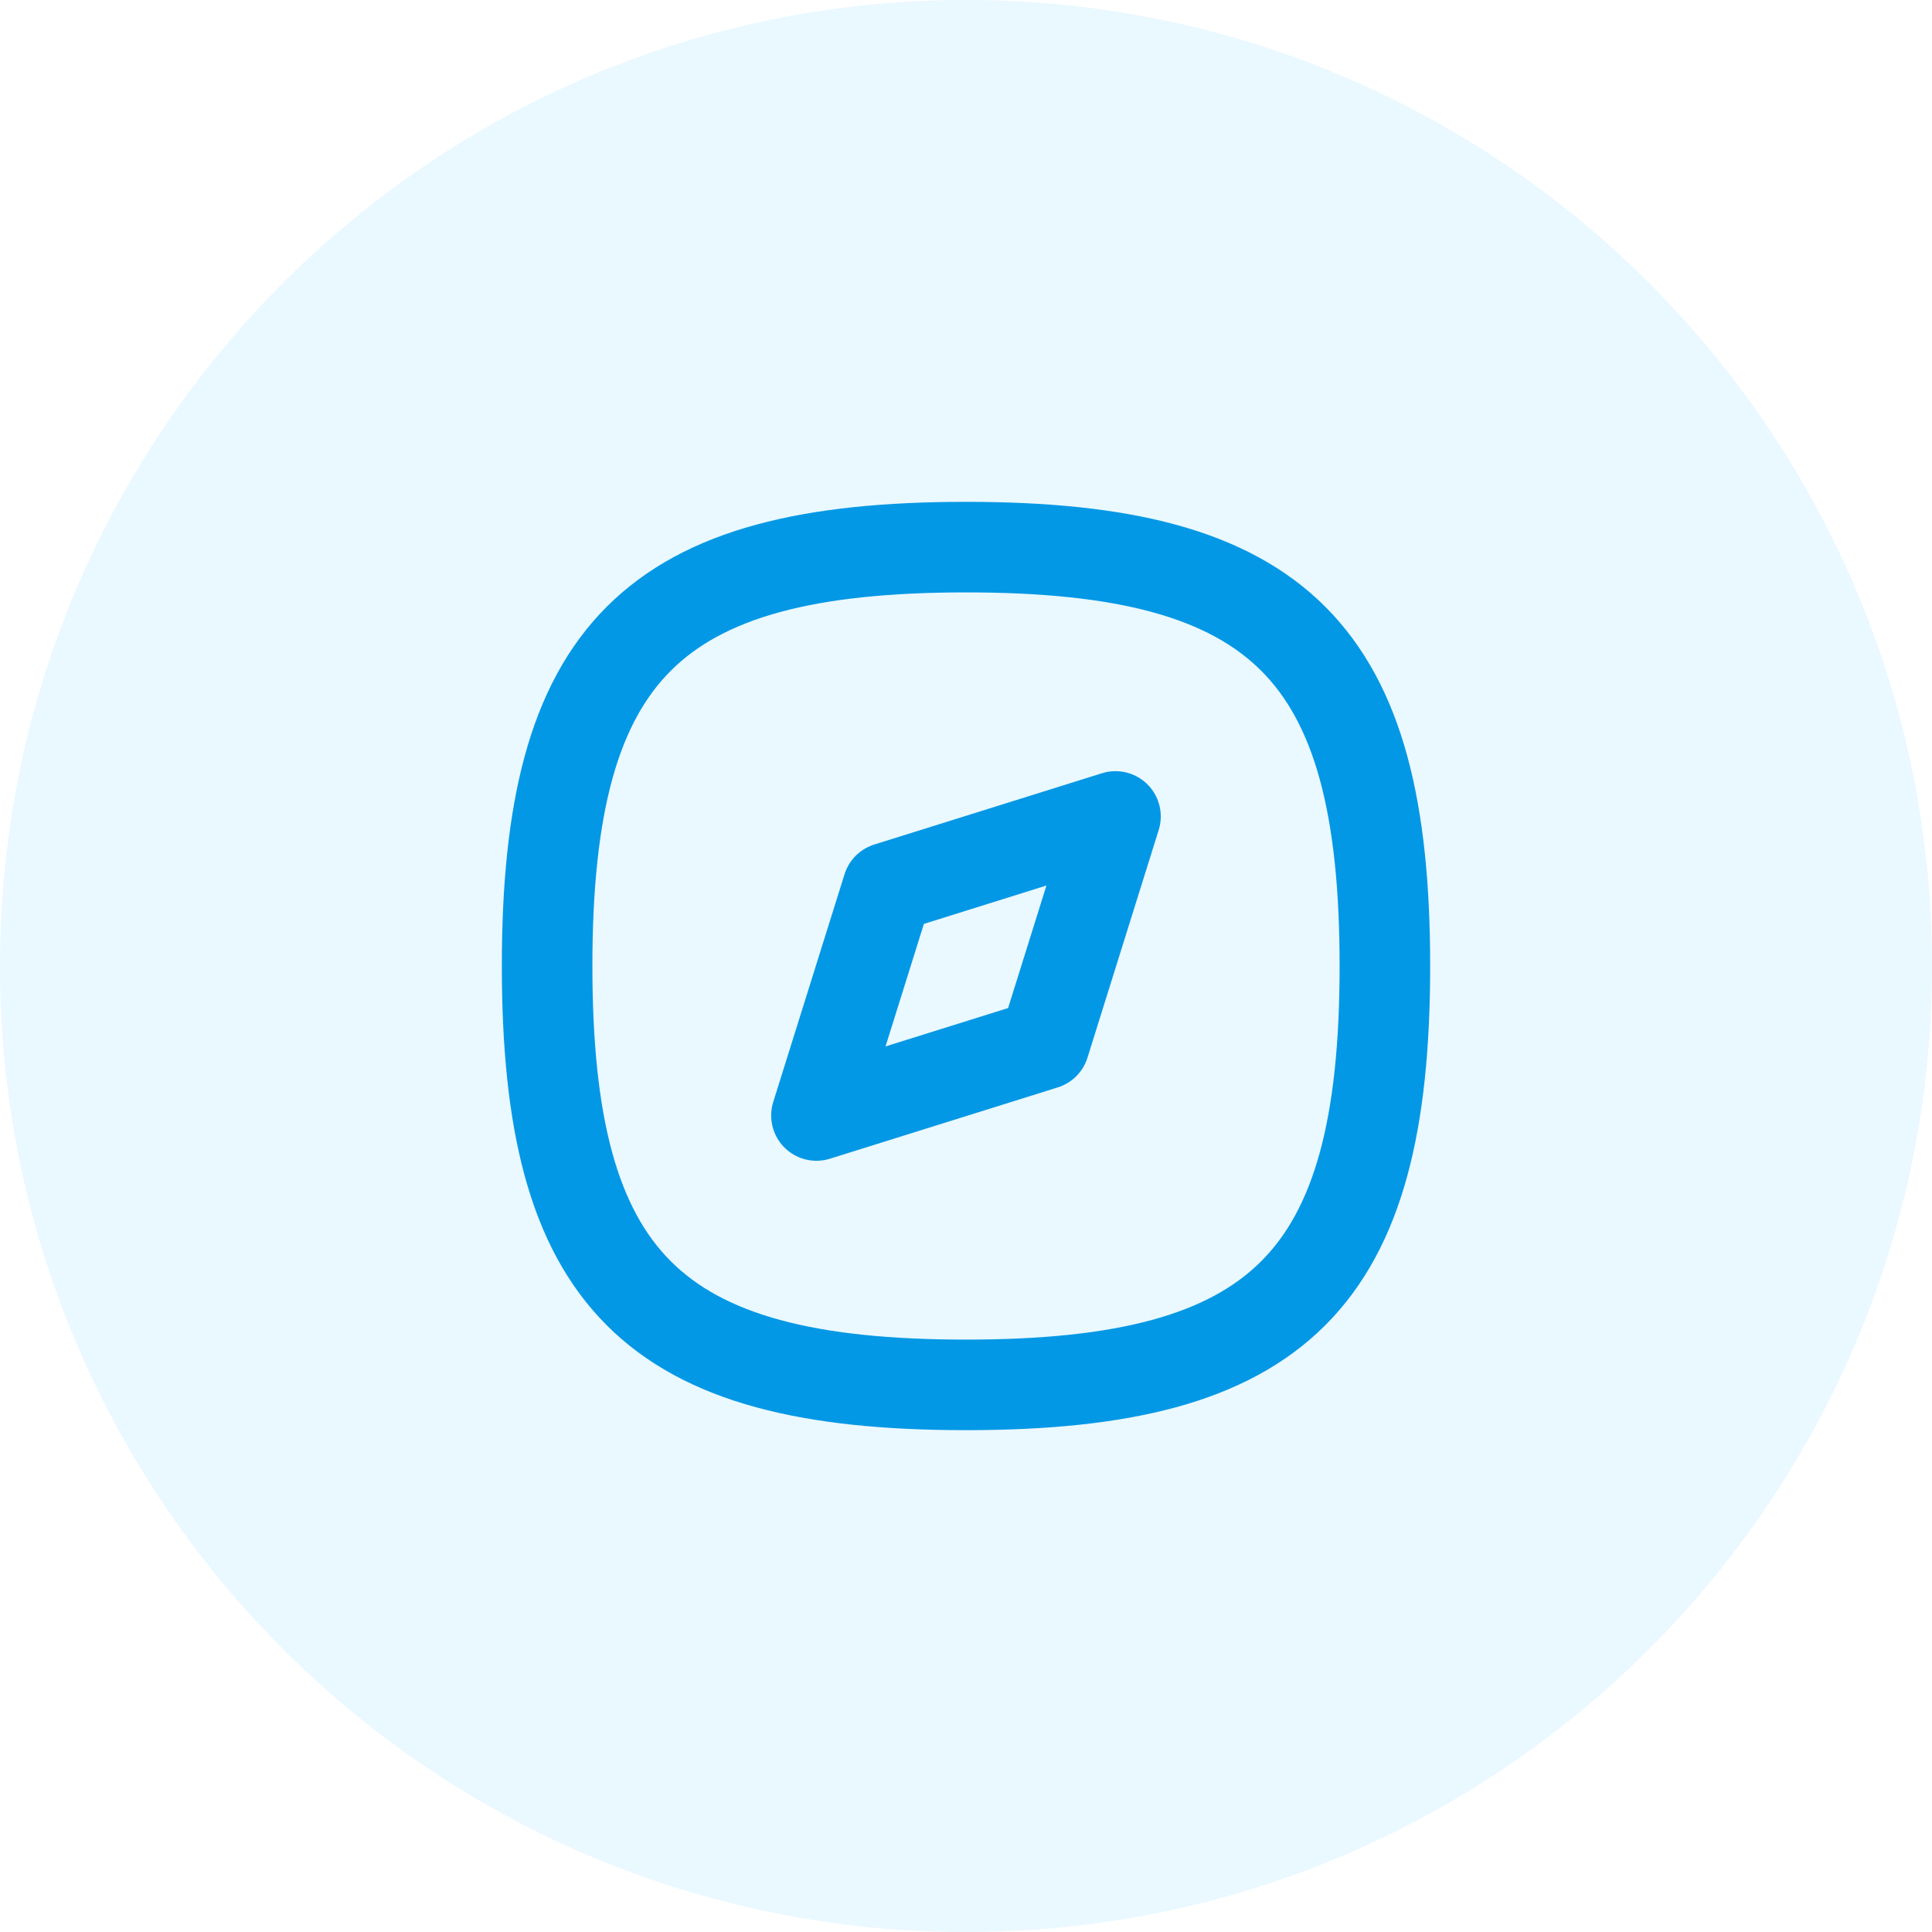
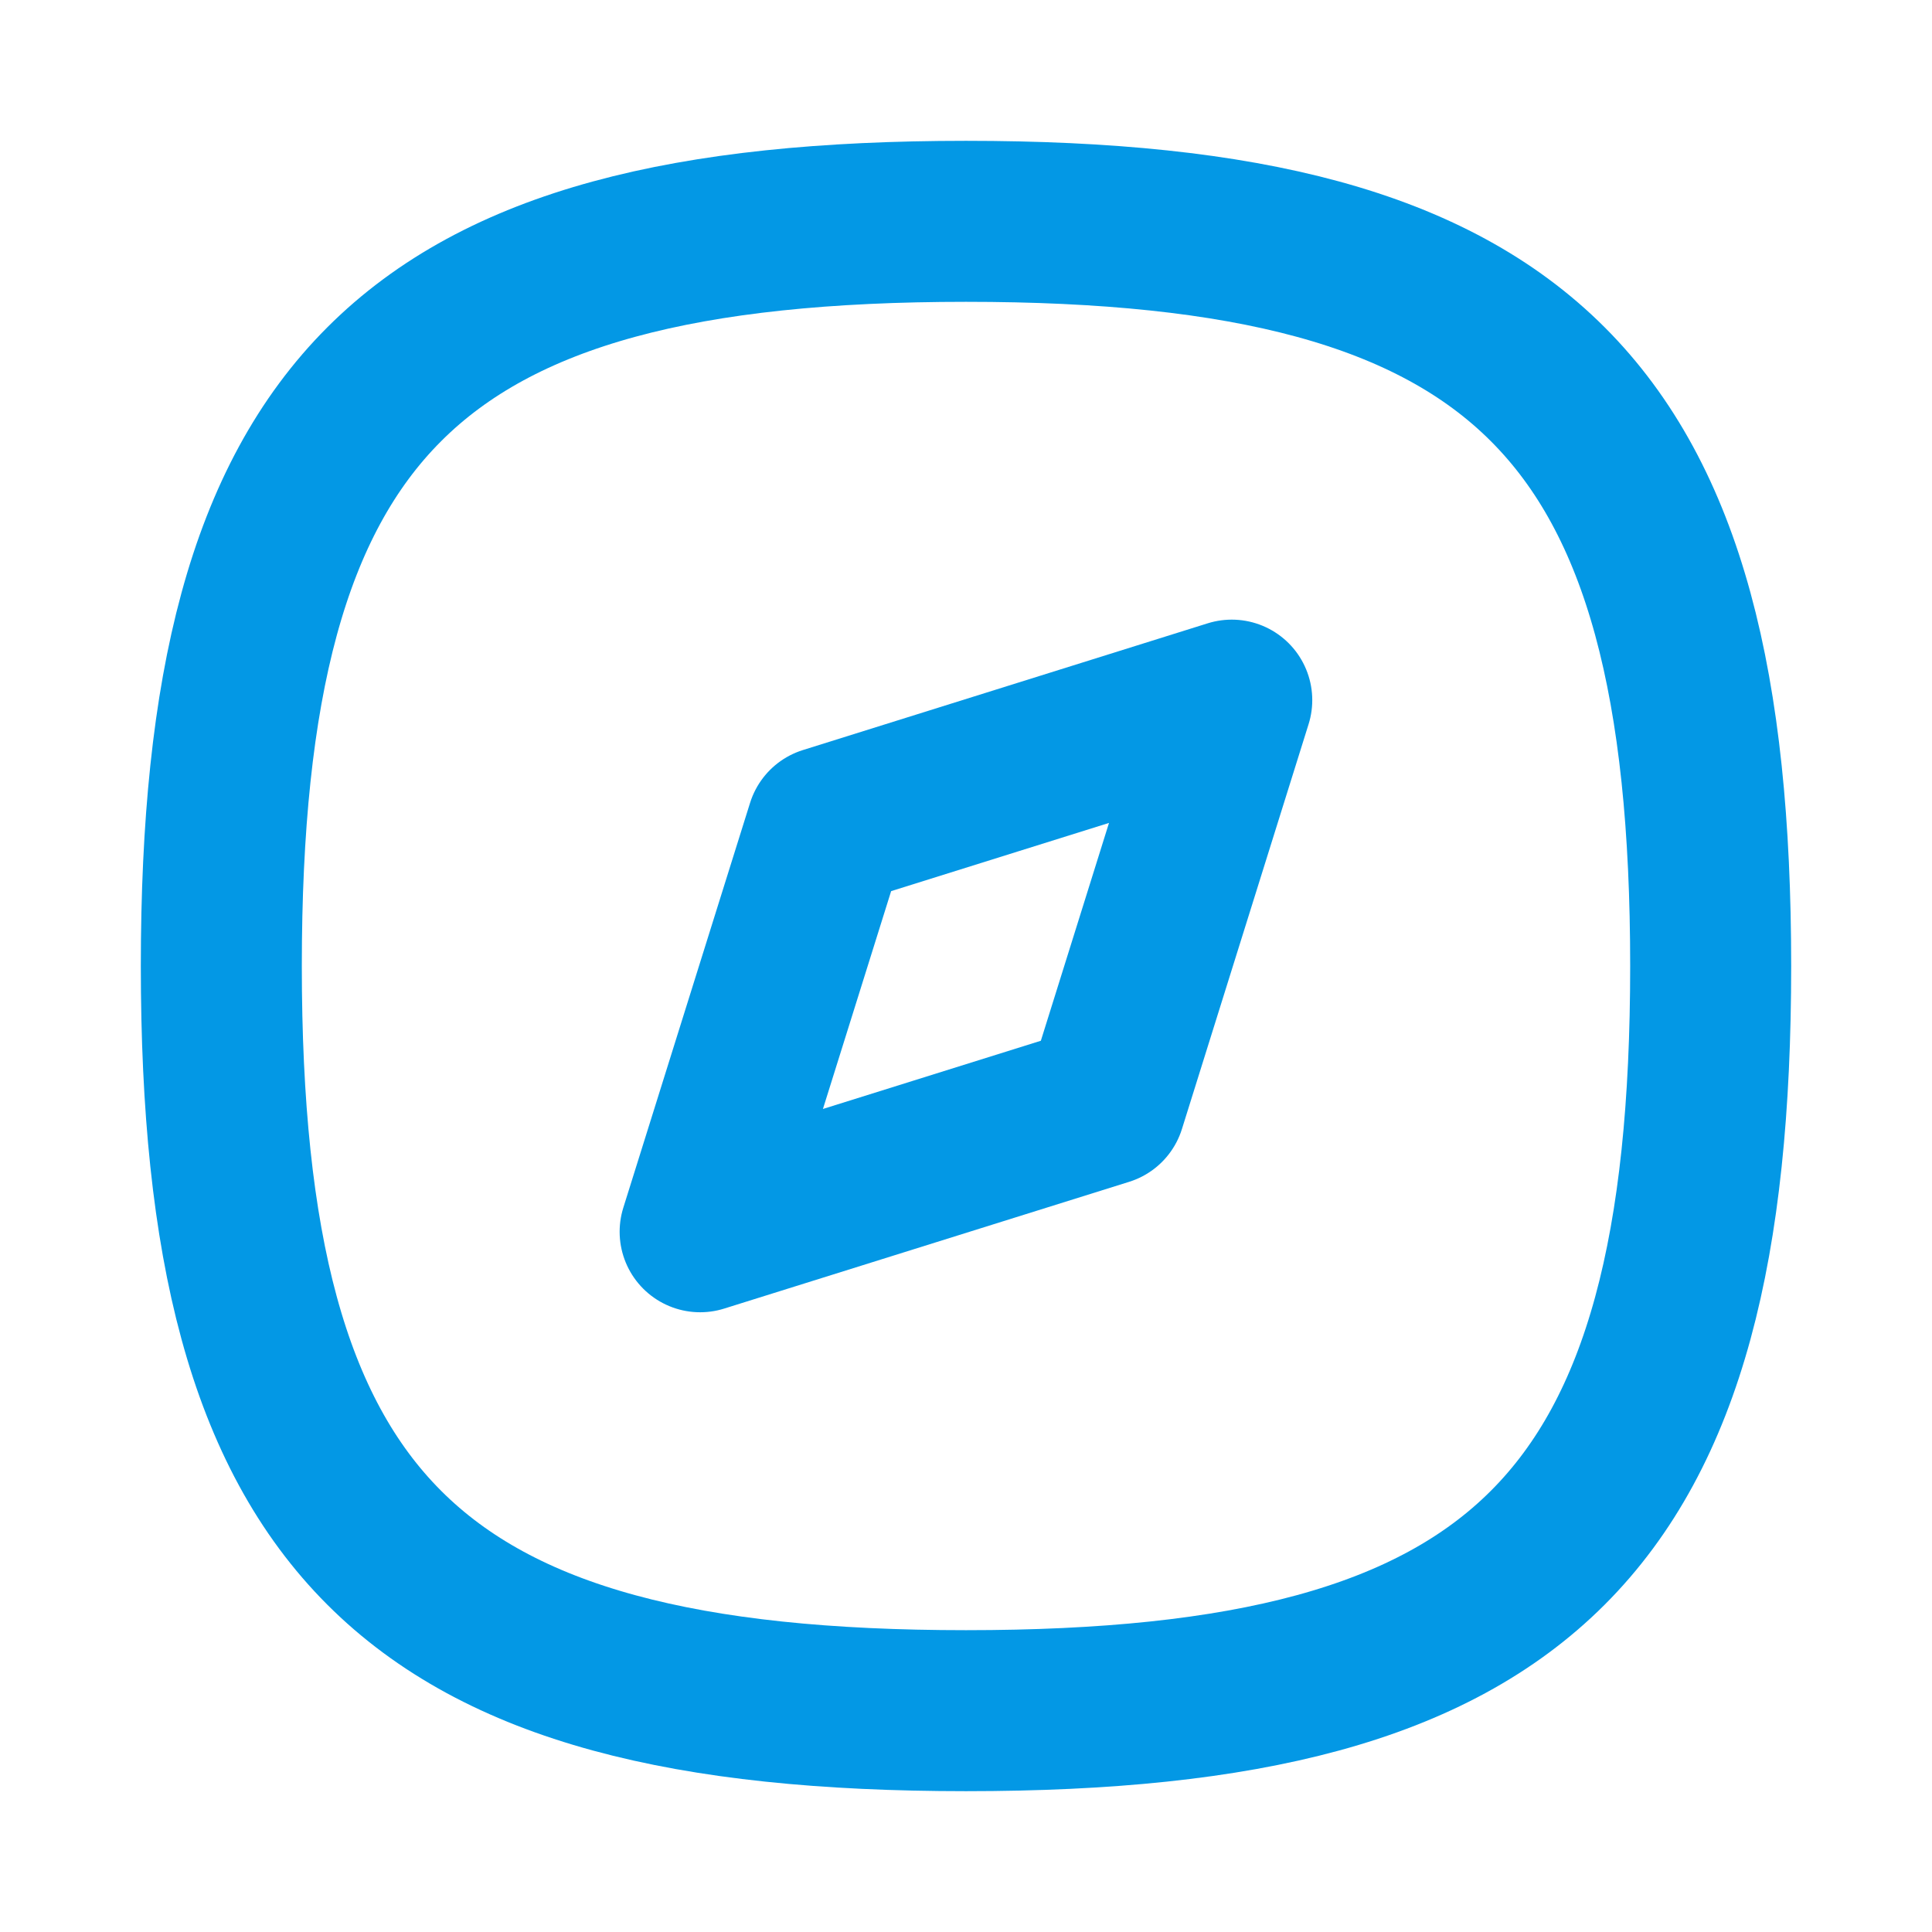
- <svg xmlns="http://www.w3.org/2000/svg" width="32" height="32" viewBox="0 0 32 32" fill="none">
-   <circle cx="16" cy="16" r="16" fill="#EAF8FF" />
-   <path fill-rule="evenodd" clip-rule="evenodd" d="M9.062 16C9.062 21.203 10.797 22.938 16 22.938C21.203 22.938 22.938 21.203 22.938 16C22.938 10.797 21.203 9.062 16 9.062C10.797 9.062 9.062 10.797 9.062 16Z" stroke="#0398E5" stroke-width="1.5" stroke-linecap="round" stroke-linejoin="round" />
-   <path fill-rule="evenodd" clip-rule="evenodd" d="M13.523 18.476L14.704 14.704L18.476 13.523L17.296 17.295L13.523 18.476Z" stroke="#0398E5" stroke-width="1.5" stroke-linecap="round" stroke-linejoin="round" />
+ <svg xmlns="http://www.w3.org/2000/svg" width="18" height="18" viewBox="0 0 18 18" fill="none">
+   <path fill-rule="evenodd" clip-rule="evenodd" d="M2.062 9C2.062 14.203 3.797 15.938 9 15.938C14.203 15.938 15.938 14.203 15.938 9C15.938 3.797 14.203 2.062 9 2.062C3.797 2.062 2.062 3.797 2.062 9Z" stroke="#0398E5" stroke-width="1.5" stroke-linecap="round" stroke-linejoin="round" />
+   <path fill-rule="evenodd" clip-rule="evenodd" d="M6.523 11.476L7.704 7.704L11.476 6.523L10.296 10.295L6.523 11.476Z" stroke="#0398E5" stroke-width="1.5" stroke-linecap="round" stroke-linejoin="round" />
</svg>
